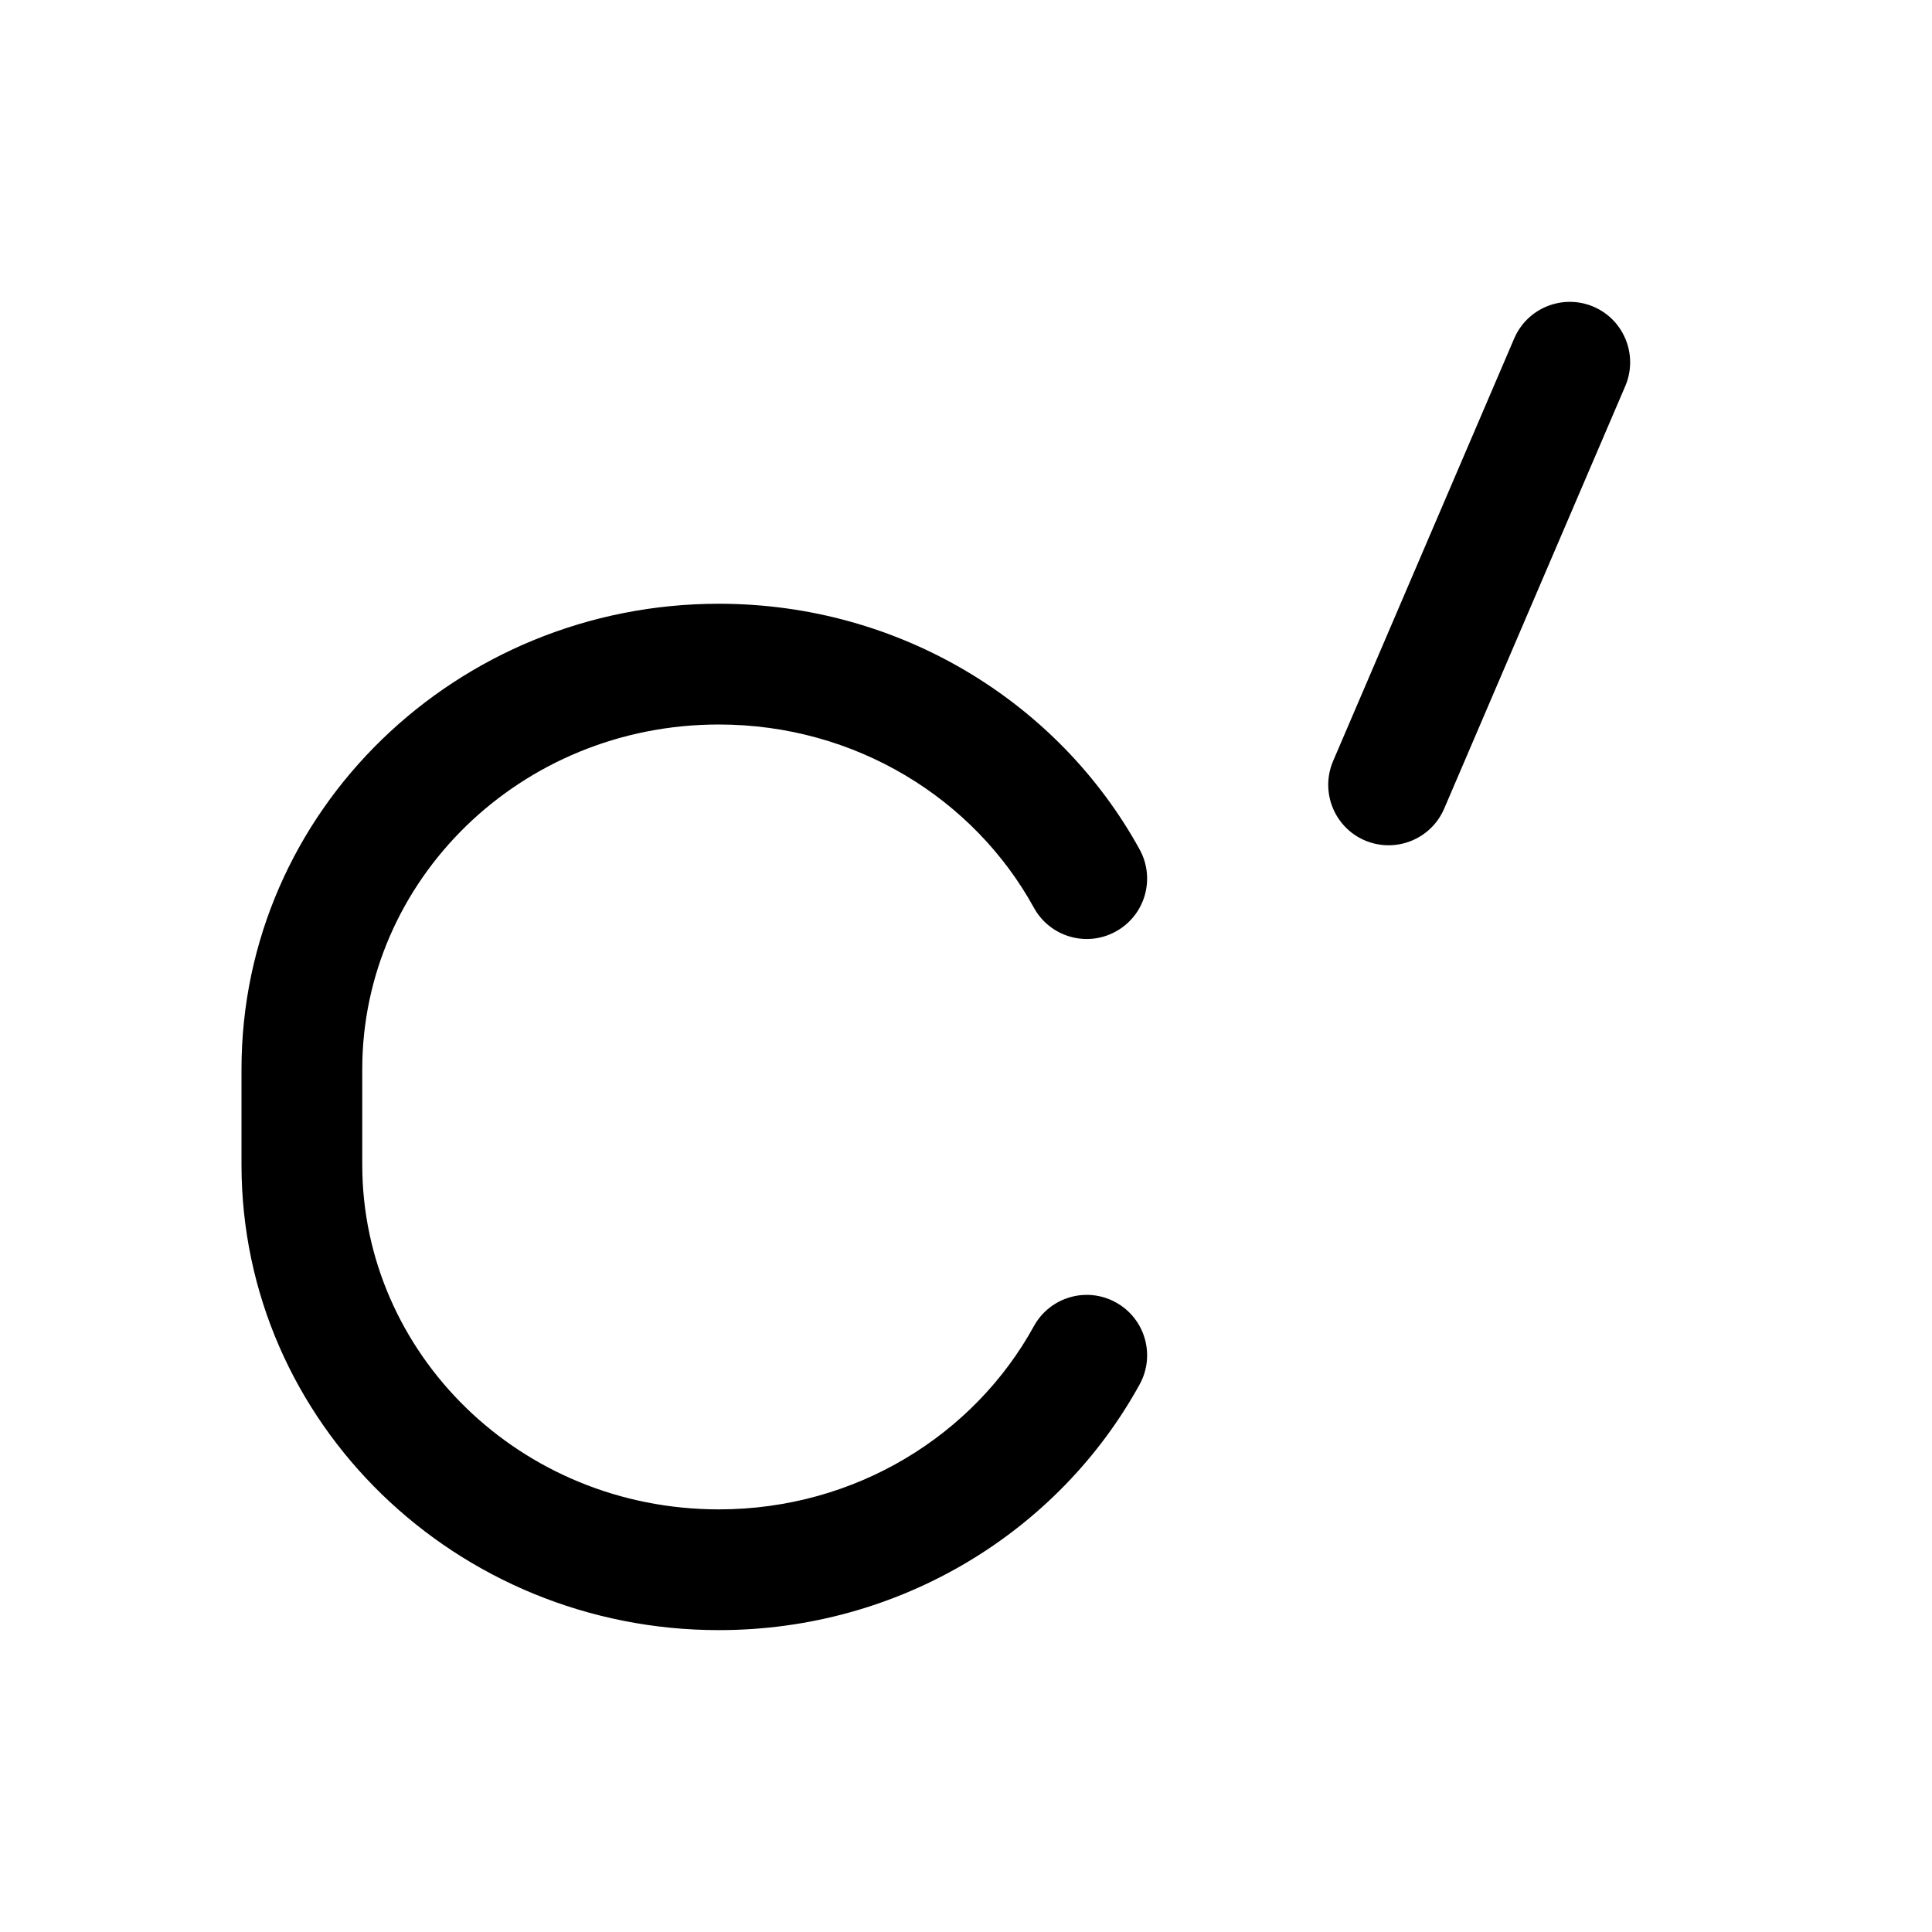
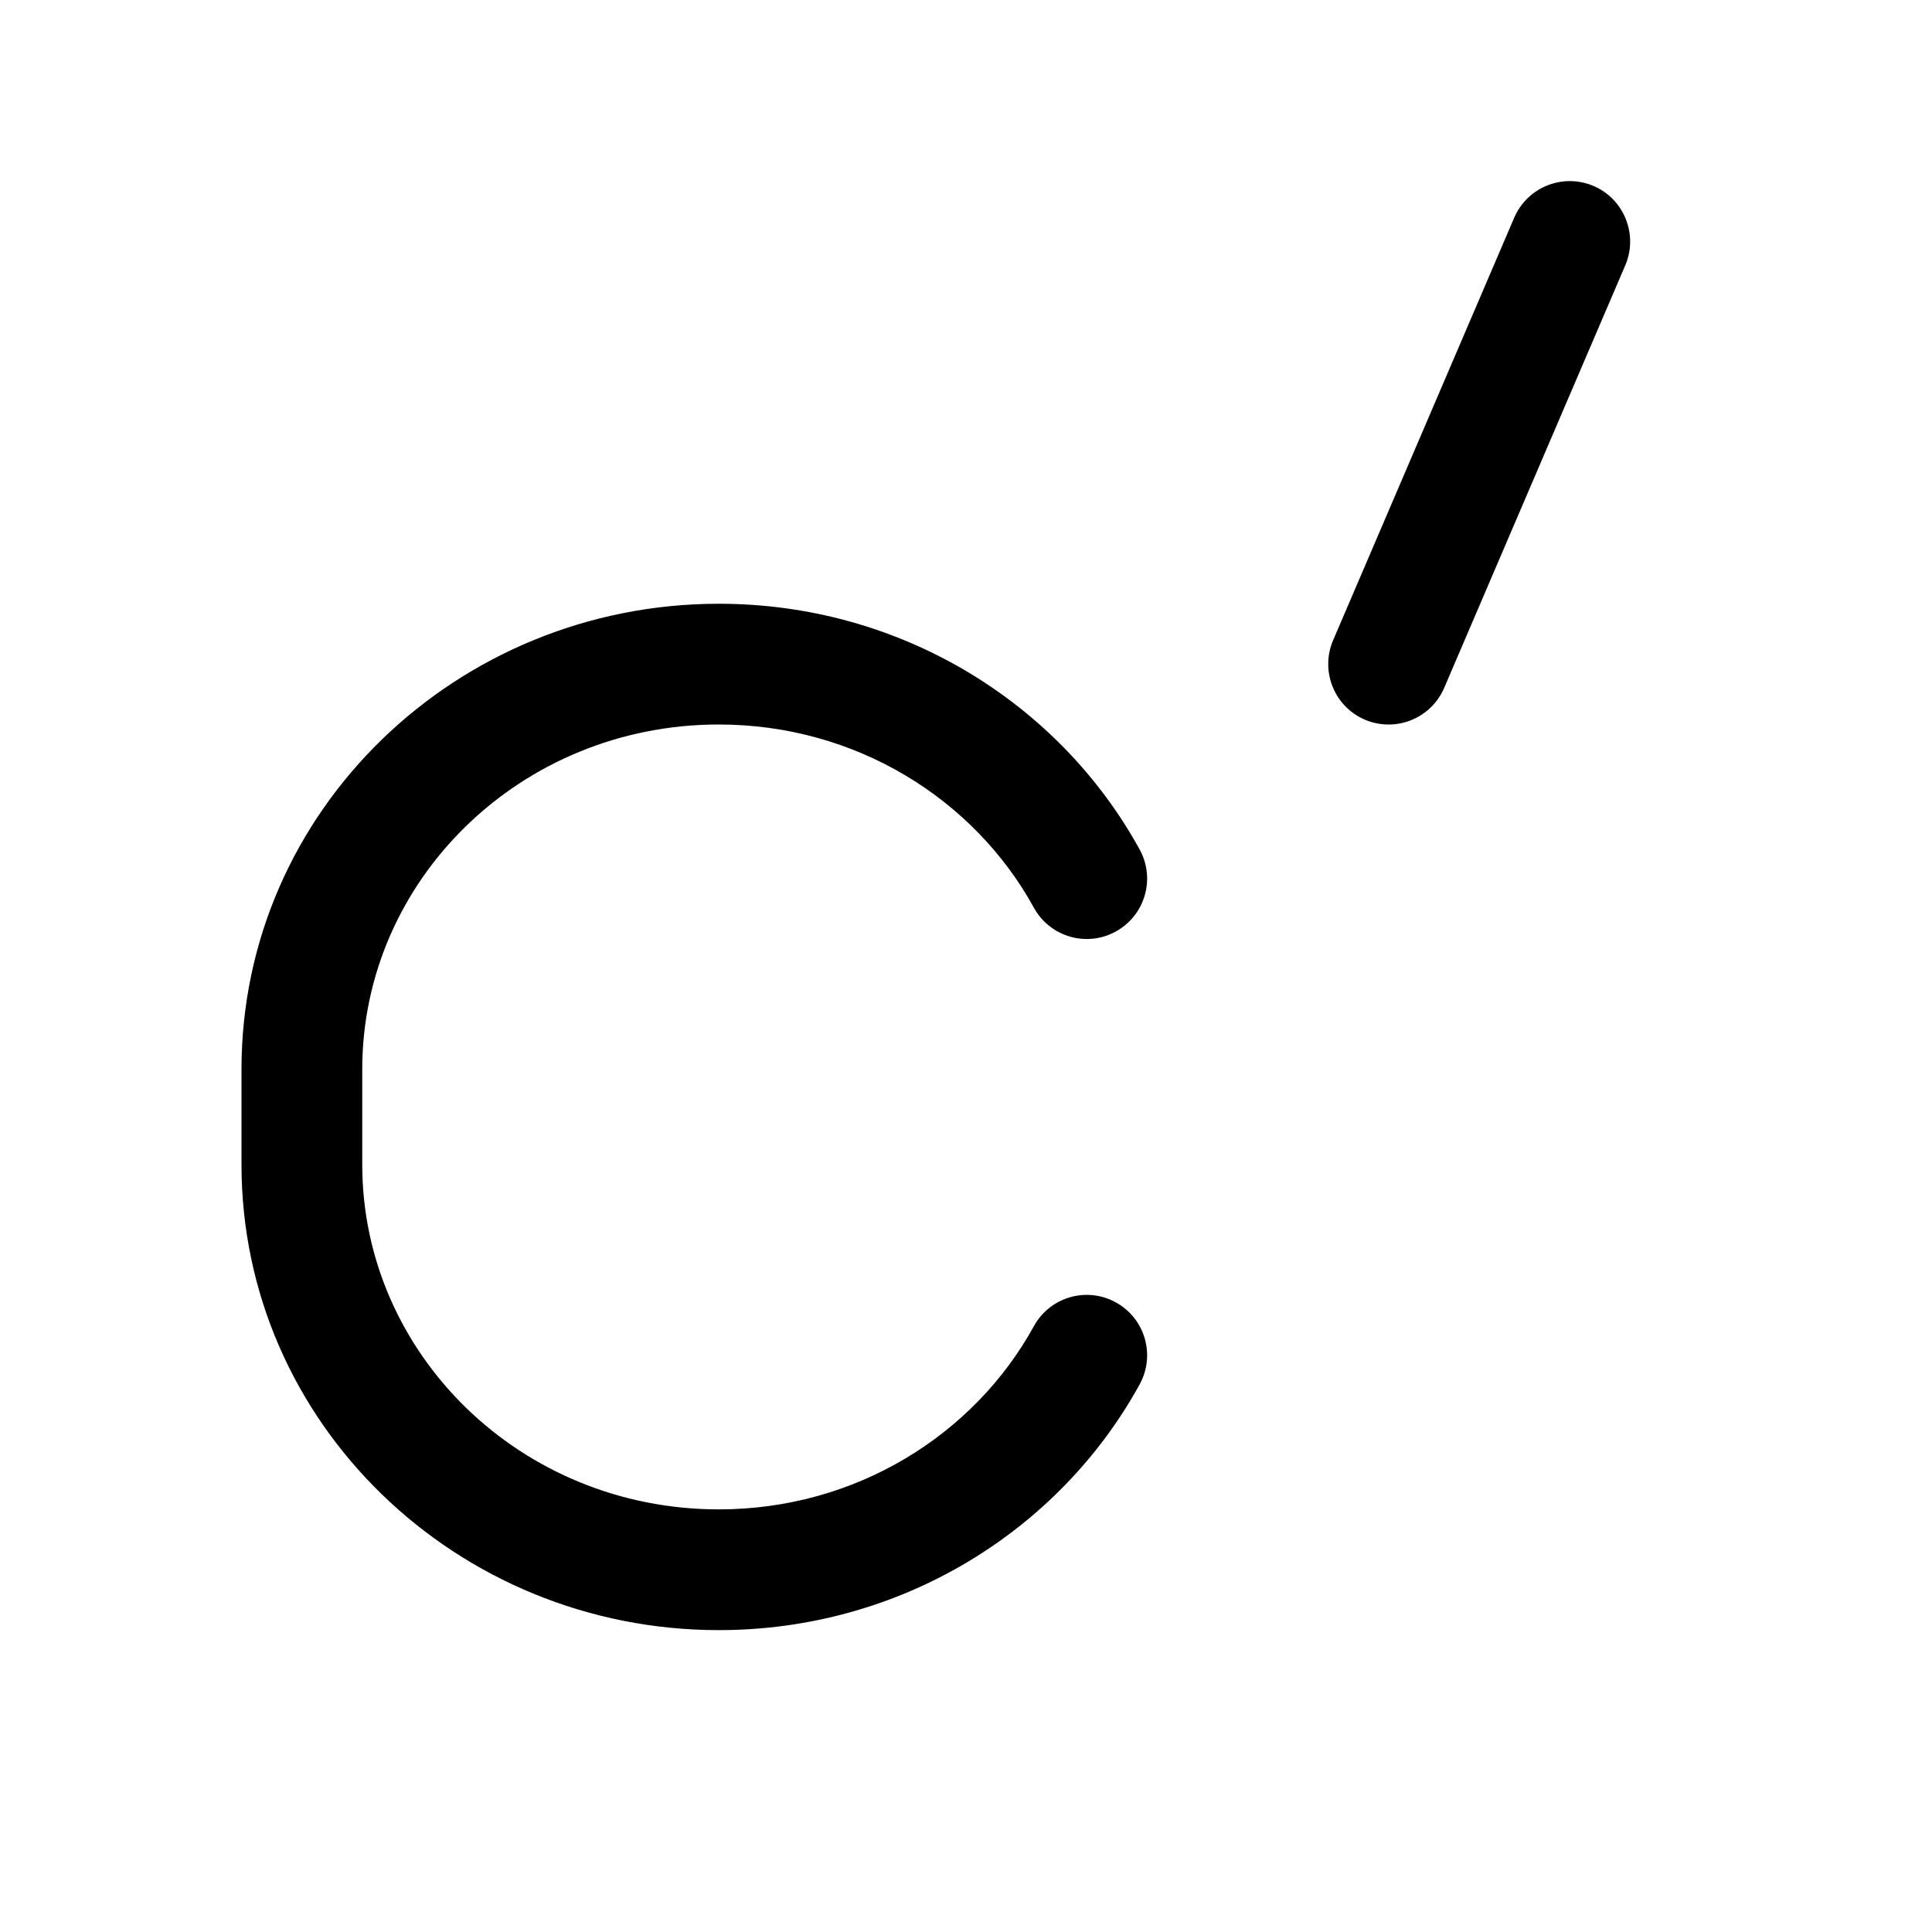
<svg xmlns="http://www.w3.org/2000/svg" width="16" height="16" viewBox="0 0 16 16">
-   <path fill-rule="evenodd" clip-rule="evenodd" d="M13.197 2.54C13.451 2.649 13.568 2.943 13.46 3.197L11.96 6.697C11.851 6.951 11.557 7.068 11.303 6.96C11.049 6.851 10.932 6.557 11.04 6.303L12.54 2.803C12.649 2.549 12.943 2.432 13.197 2.54ZM2 8.855C2 6.713 3.783 5 5.953 5C7.457 5 8.77 5.82 9.438 7.035C9.571 7.277 9.483 7.581 9.241 7.714C8.999 7.848 8.695 7.759 8.562 7.517C8.068 6.618 7.088 6 5.953 6C4.308 6 3 7.292 3 8.855V9.645C3 11.208 4.308 12.5 5.953 12.5C7.088 12.5 8.068 11.882 8.562 10.983C8.695 10.741 8.999 10.652 9.241 10.786C9.483 10.919 9.571 11.223 9.438 11.465C8.77 12.68 7.457 13.5 5.953 13.5C3.783 13.5 2 11.787 2 9.645V8.855Z" />
+   <path fill-rule="evenodd" clip-rule="evenodd" d="M13.197 1.54C13.451 1.649 13.568 1.943 13.46 2.197L11.96 5.697C11.851 5.951 11.557 6.068 11.303 5.96C11.049 5.851 10.932 5.557 11.04 5.303L12.54 1.803C12.649 1.549 12.943 1.432 13.197 1.54ZM2 8.855C2 6.713 3.783 5 5.953 5C7.457 5 8.77 5.82 9.438 7.035C9.571 7.277 9.483 7.581 9.241 7.714C8.999 7.848 8.695 7.759 8.562 7.517C8.068 6.618 7.088 6 5.953 6C4.308 6 3 7.292 3 8.855V9.645C3 11.208 4.308 12.5 5.953 12.5C7.088 12.5 8.068 11.882 8.562 10.983C8.695 10.741 8.999 10.652 9.241 10.786C9.483 10.919 9.571 11.223 9.438 11.465C8.77 12.68 7.457 13.5 5.953 13.5C3.783 13.5 2 11.787 2 9.645V8.855Z" />
</svg>
